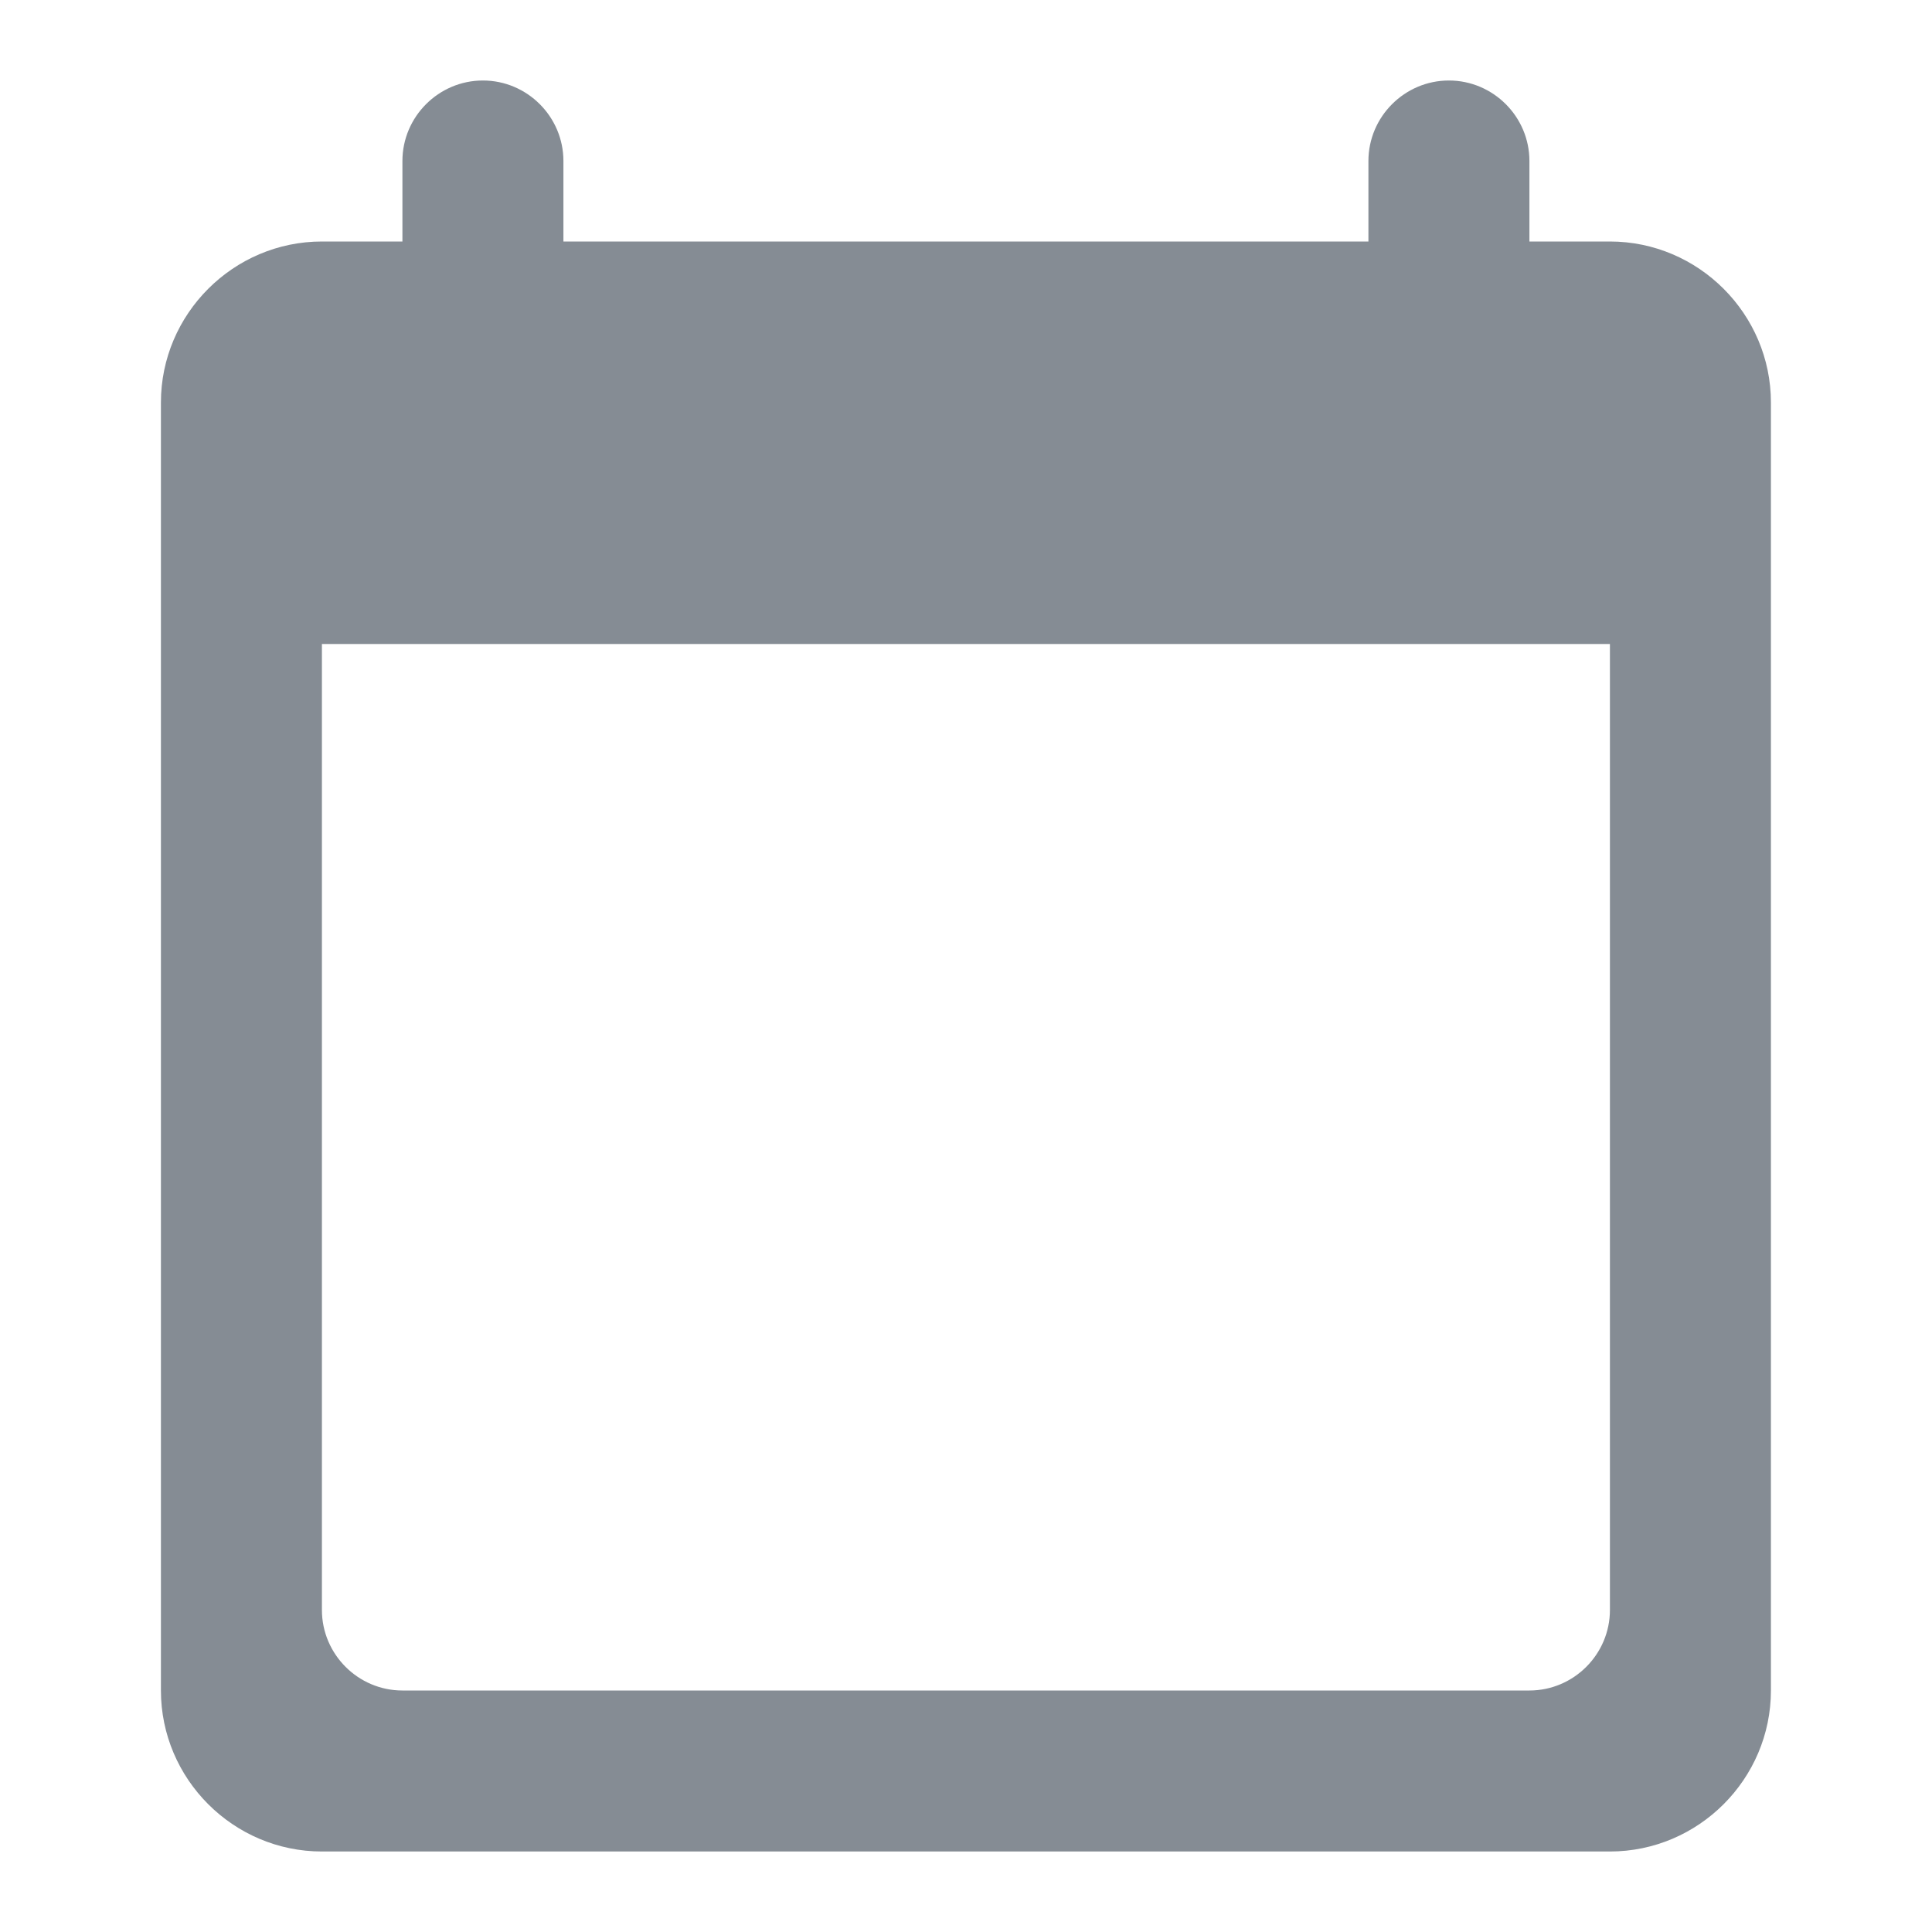
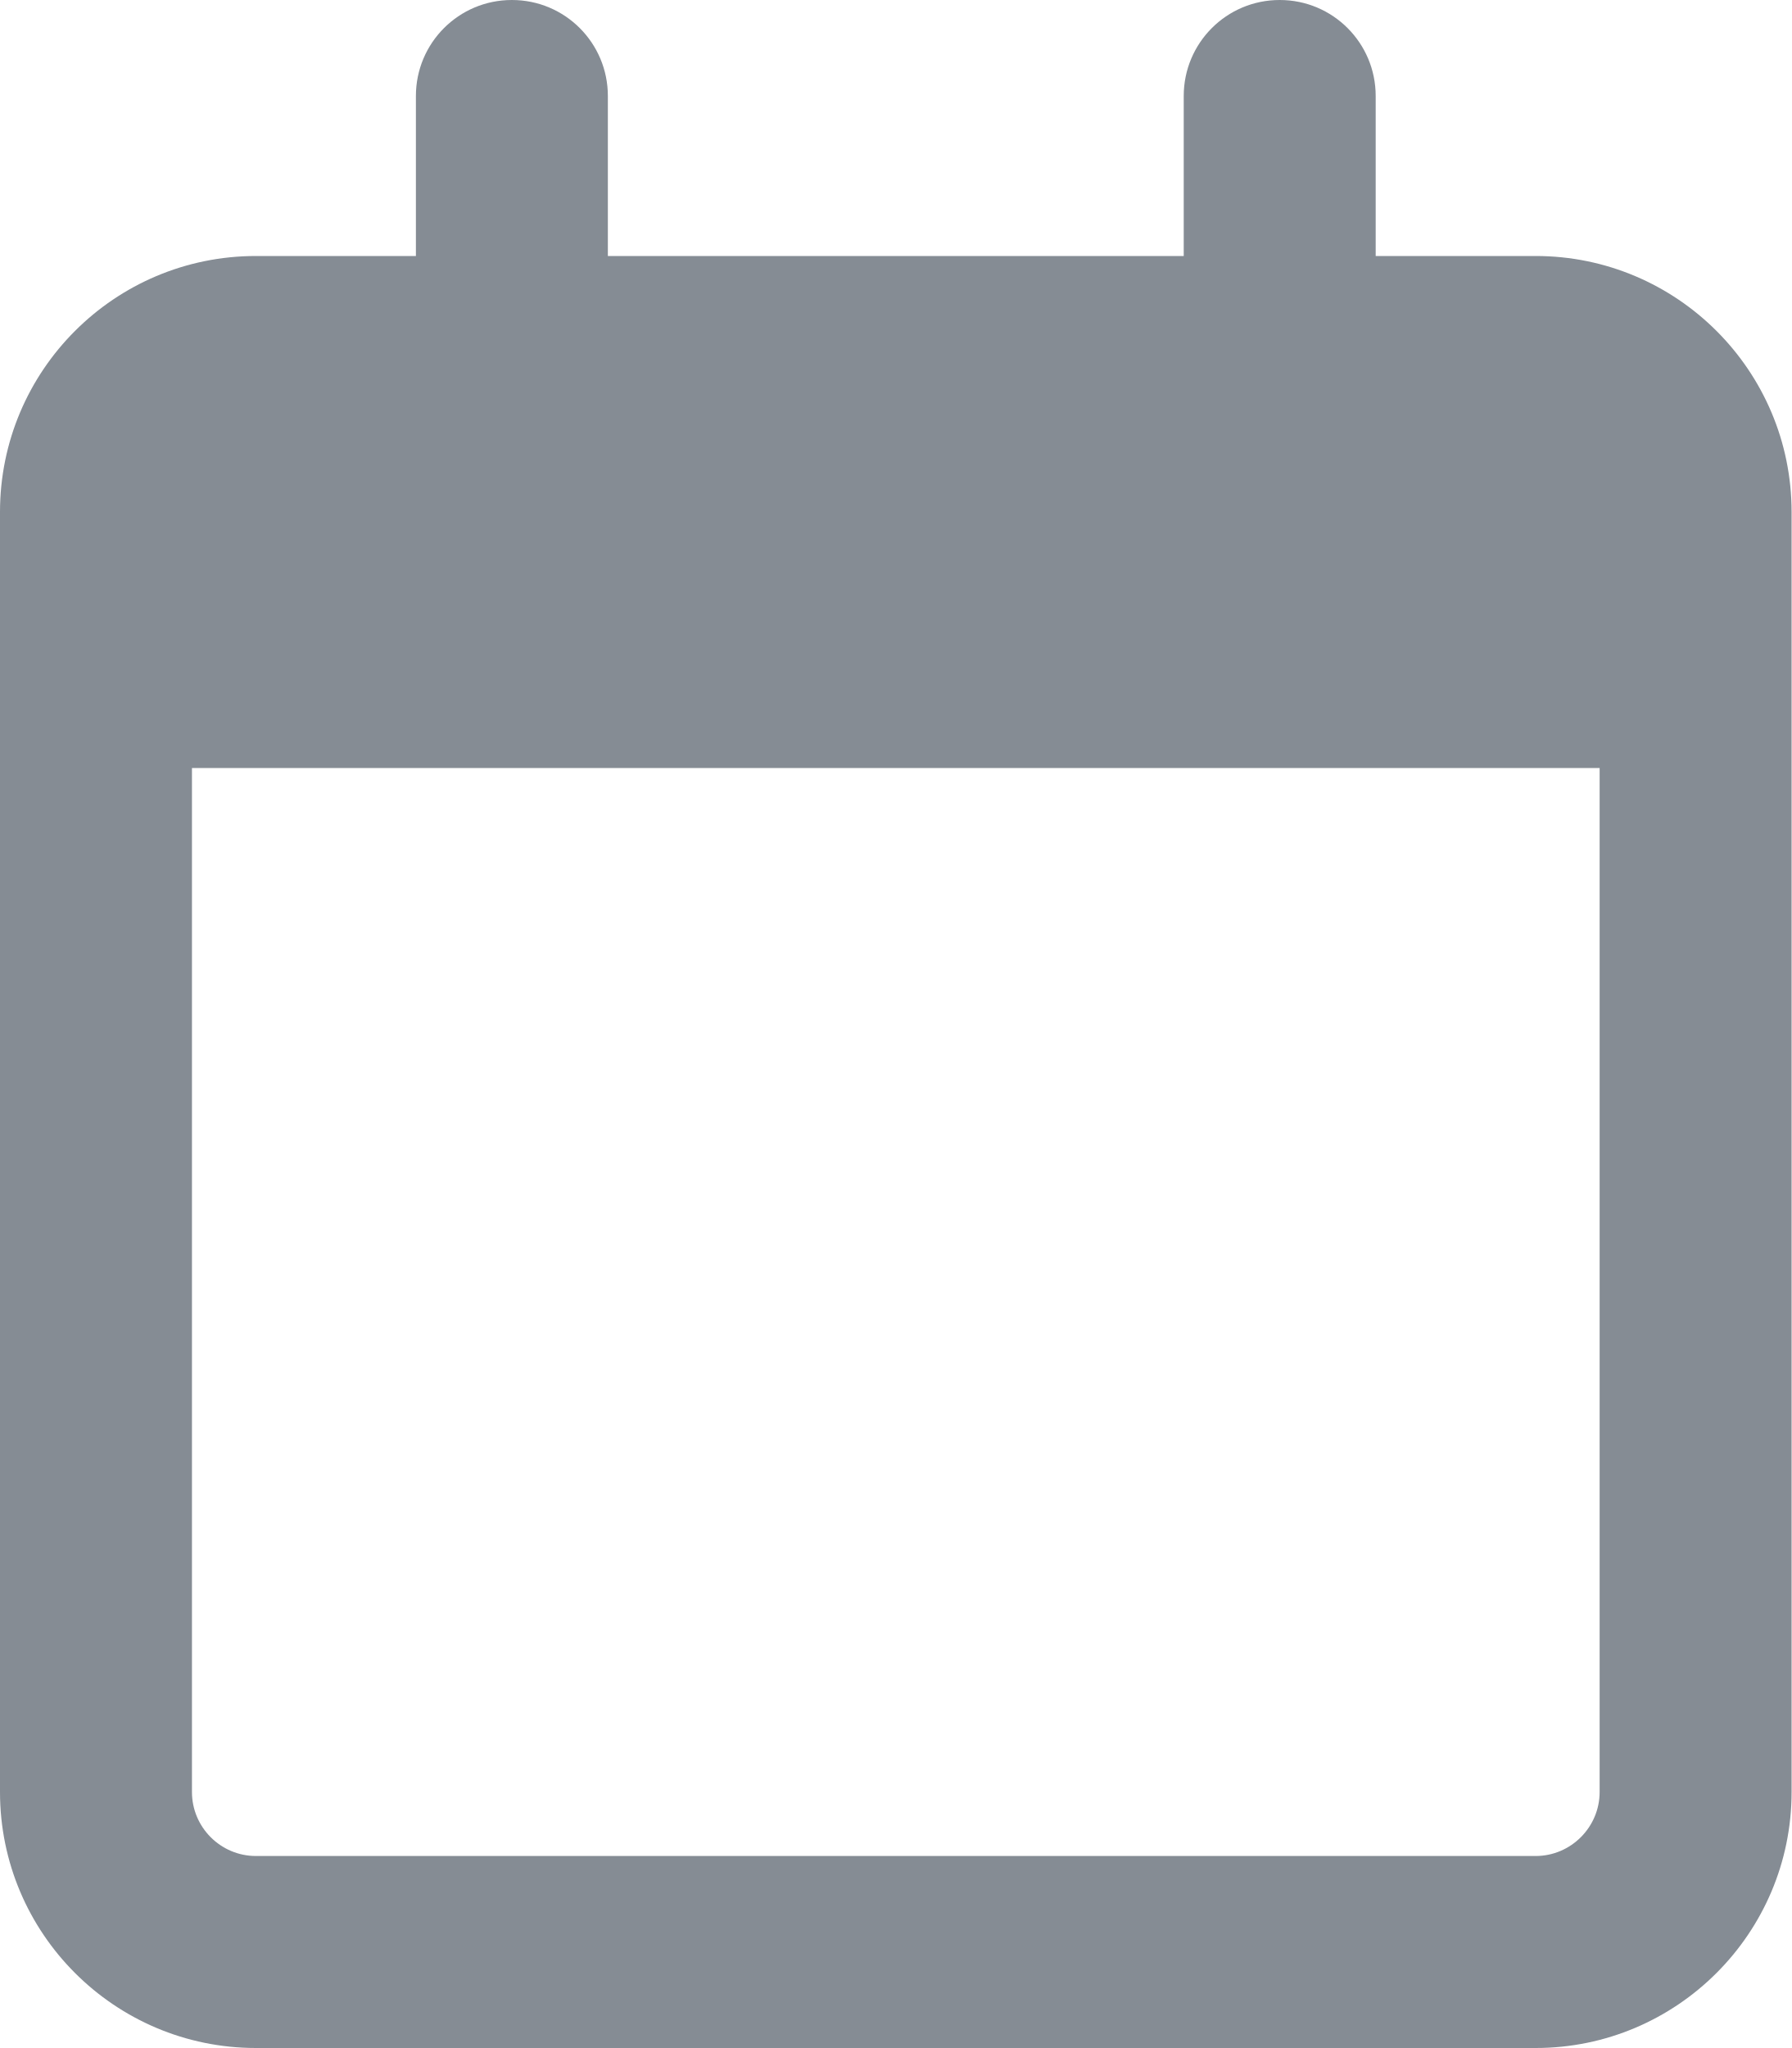
- <svg xmlns="http://www.w3.org/2000/svg" width="24" height="24" viewBox="0 0 24 24" fill="none">
-   <mask id="mask0_4220_26056" style="mask-type:alpha" maskUnits="userSpaceOnUse" x="1" y="1" width="21" height="22">
-     <path fill-rule="evenodd" clip-rule="evenodd" d="M18.999 3H19.999C21.099 3 21.999 3.9 21.999 5V21C21.999 22.1 21.099 23 19.999 23H3.999C2.899 23 1.999 22.1 1.999 21V5C1.999 3.9 2.899 3 3.999 3H4.999V2C4.999 1.45 5.449 1 5.999 1C6.549 1 6.999 1.45 6.999 2V3H16.999V2C16.999 1.45 17.449 1 17.999 1C18.549 1 18.999 1.45 18.999 2V3ZM4.999 21H18.999C19.549 21 19.999 20.55 19.999 20V8H3.999V20C3.999 20.55 4.449 21 4.999 21Z" fill="black" />
-   </mask>
-   <g mask="url(#mask0_4220_26056)">
-     <rect x="-0.001" width="24" height="24" fill="#858C94" />
-   </g>
+ <svg xmlns="http://www.w3.org/2000/svg" viewBox="0 0 448 512">
+   <path d="M152 64H296V24C296 10.75 306.7 0 320 0C333.3 0 344 10.75 344 24V64H384C419.3 64 448 92.65 448 128V448C448 483.3 419.3 512 384 512H64C28.65 512 0 483.3 0 448V128C0 92.65 28.65 64 64 64H104V24C104 10.75 114.7 0 128 0C141.3 0 152 10.75 152 24V64zM48 448C48 456.8 55.16 464 64 464H384C392.8 464 400 456.8 400 448V192H48V448z" fill="#858c94" />
</svg>
